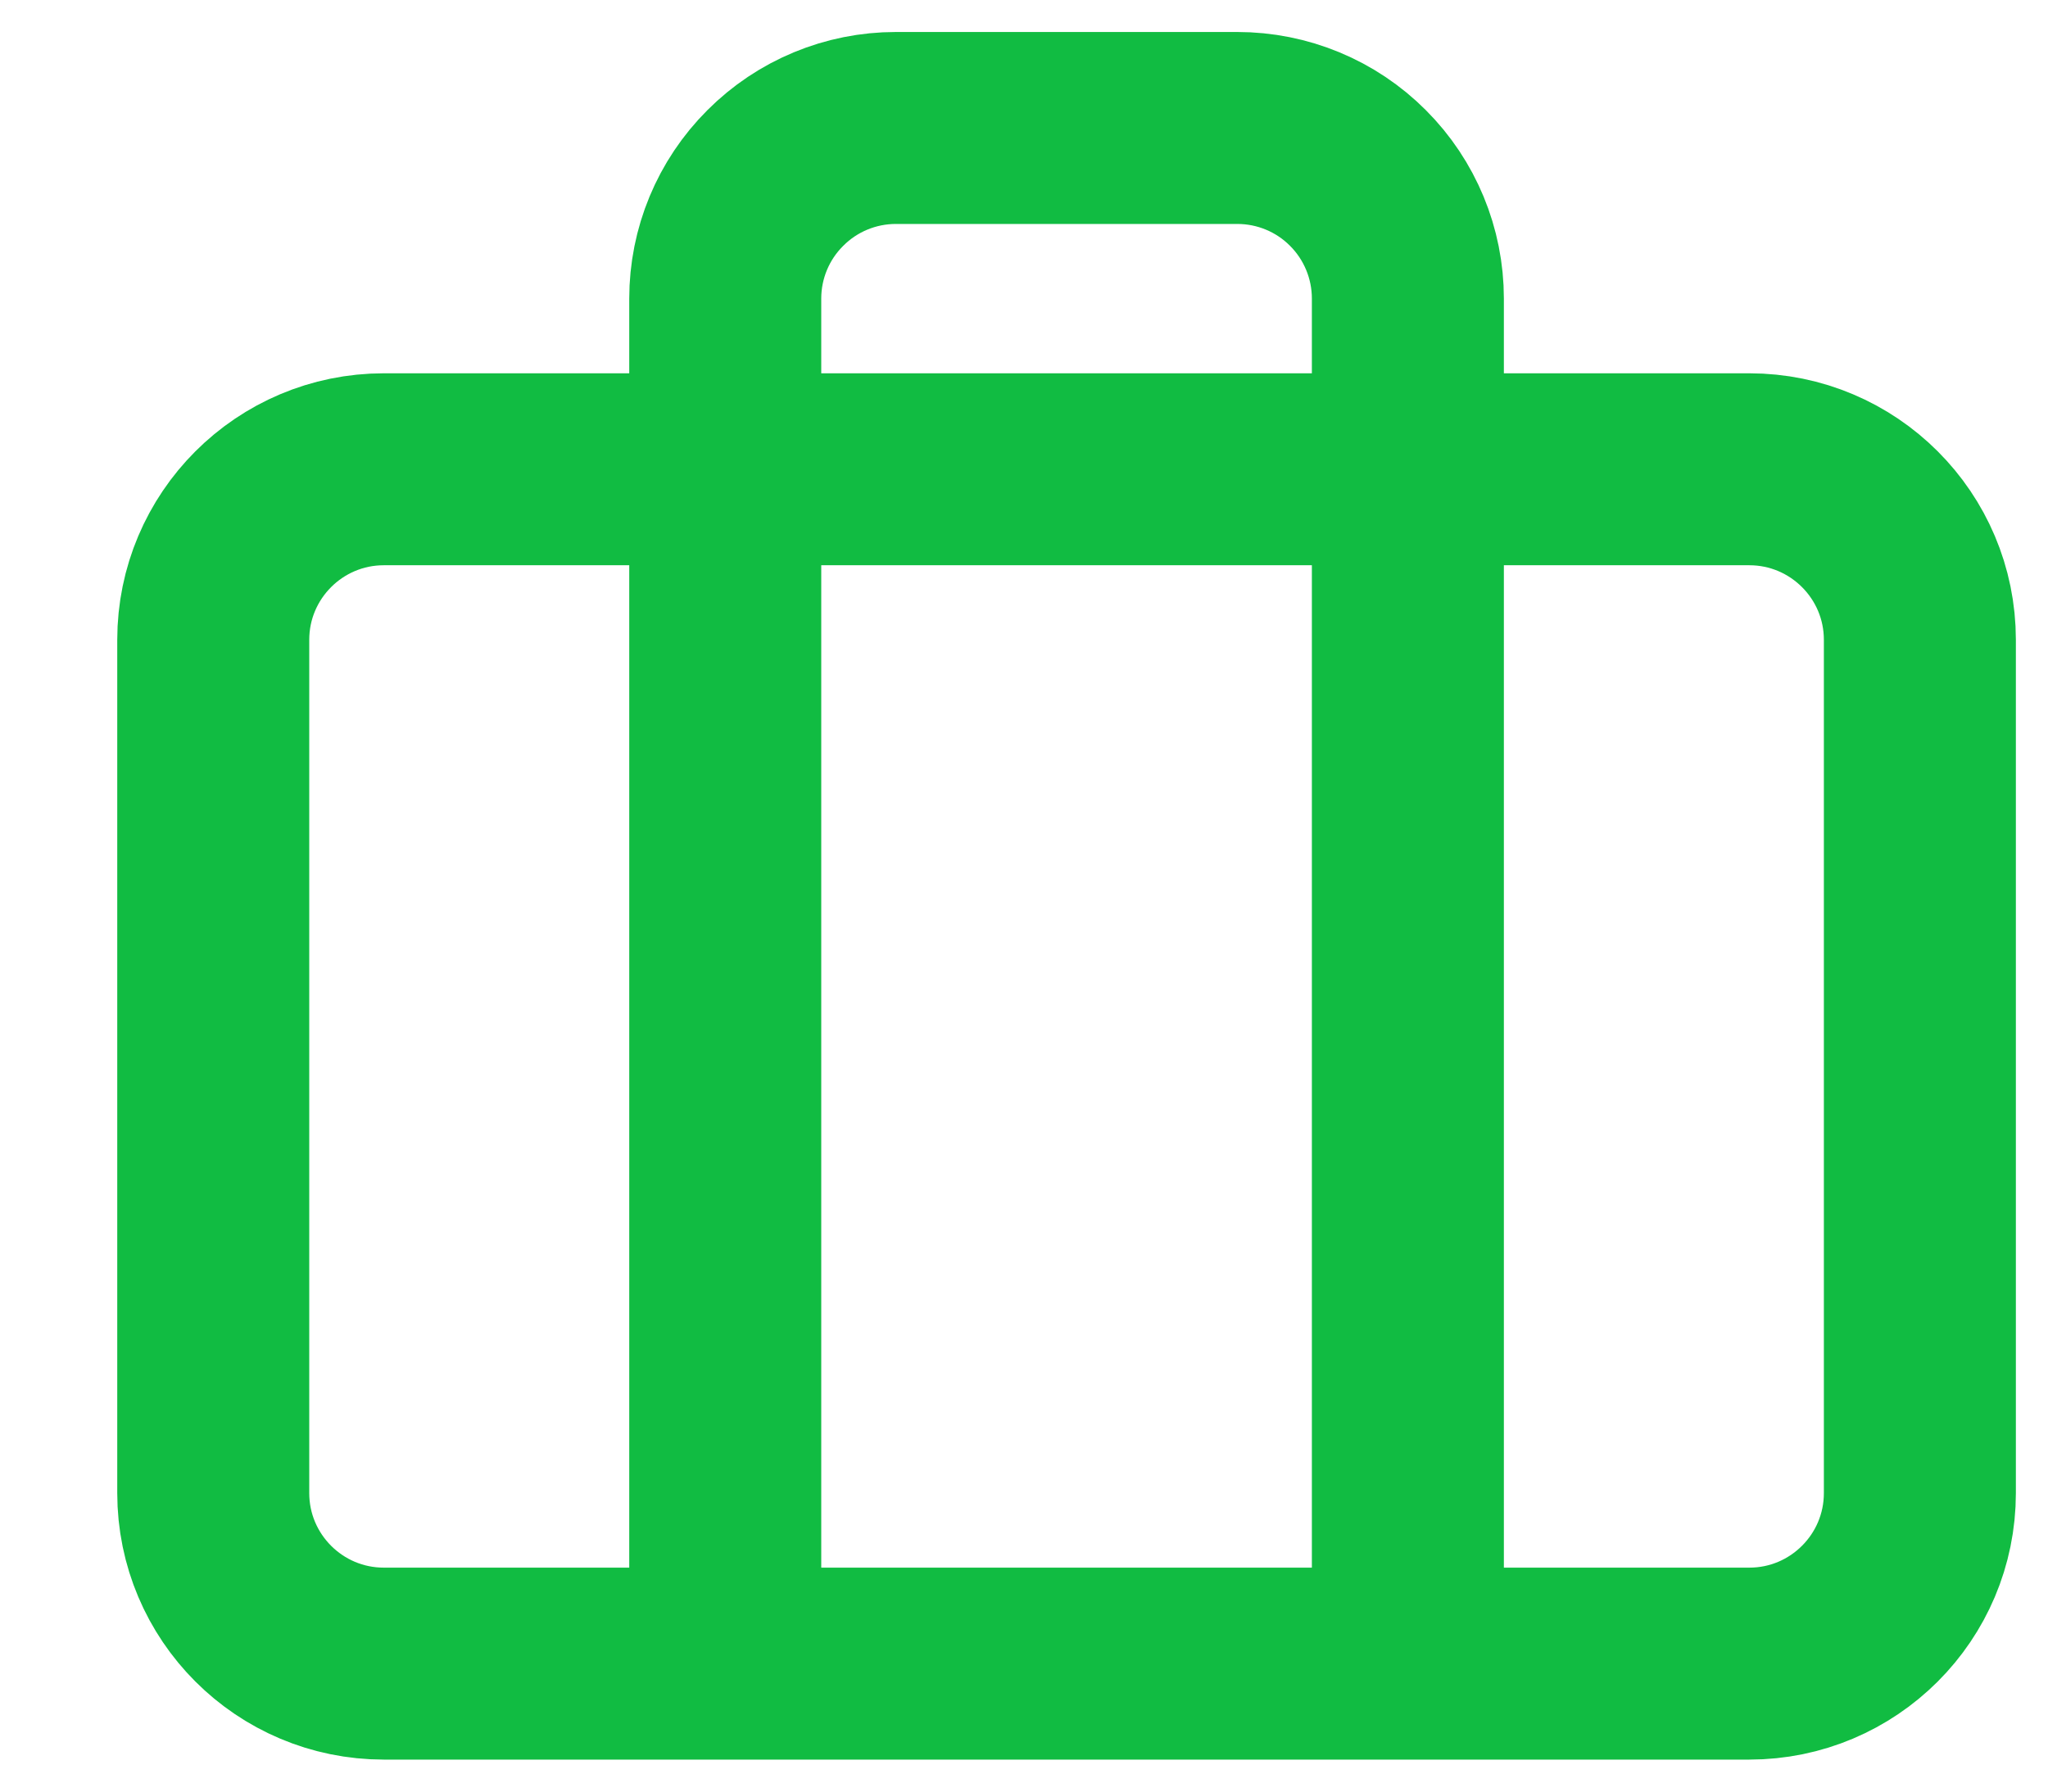
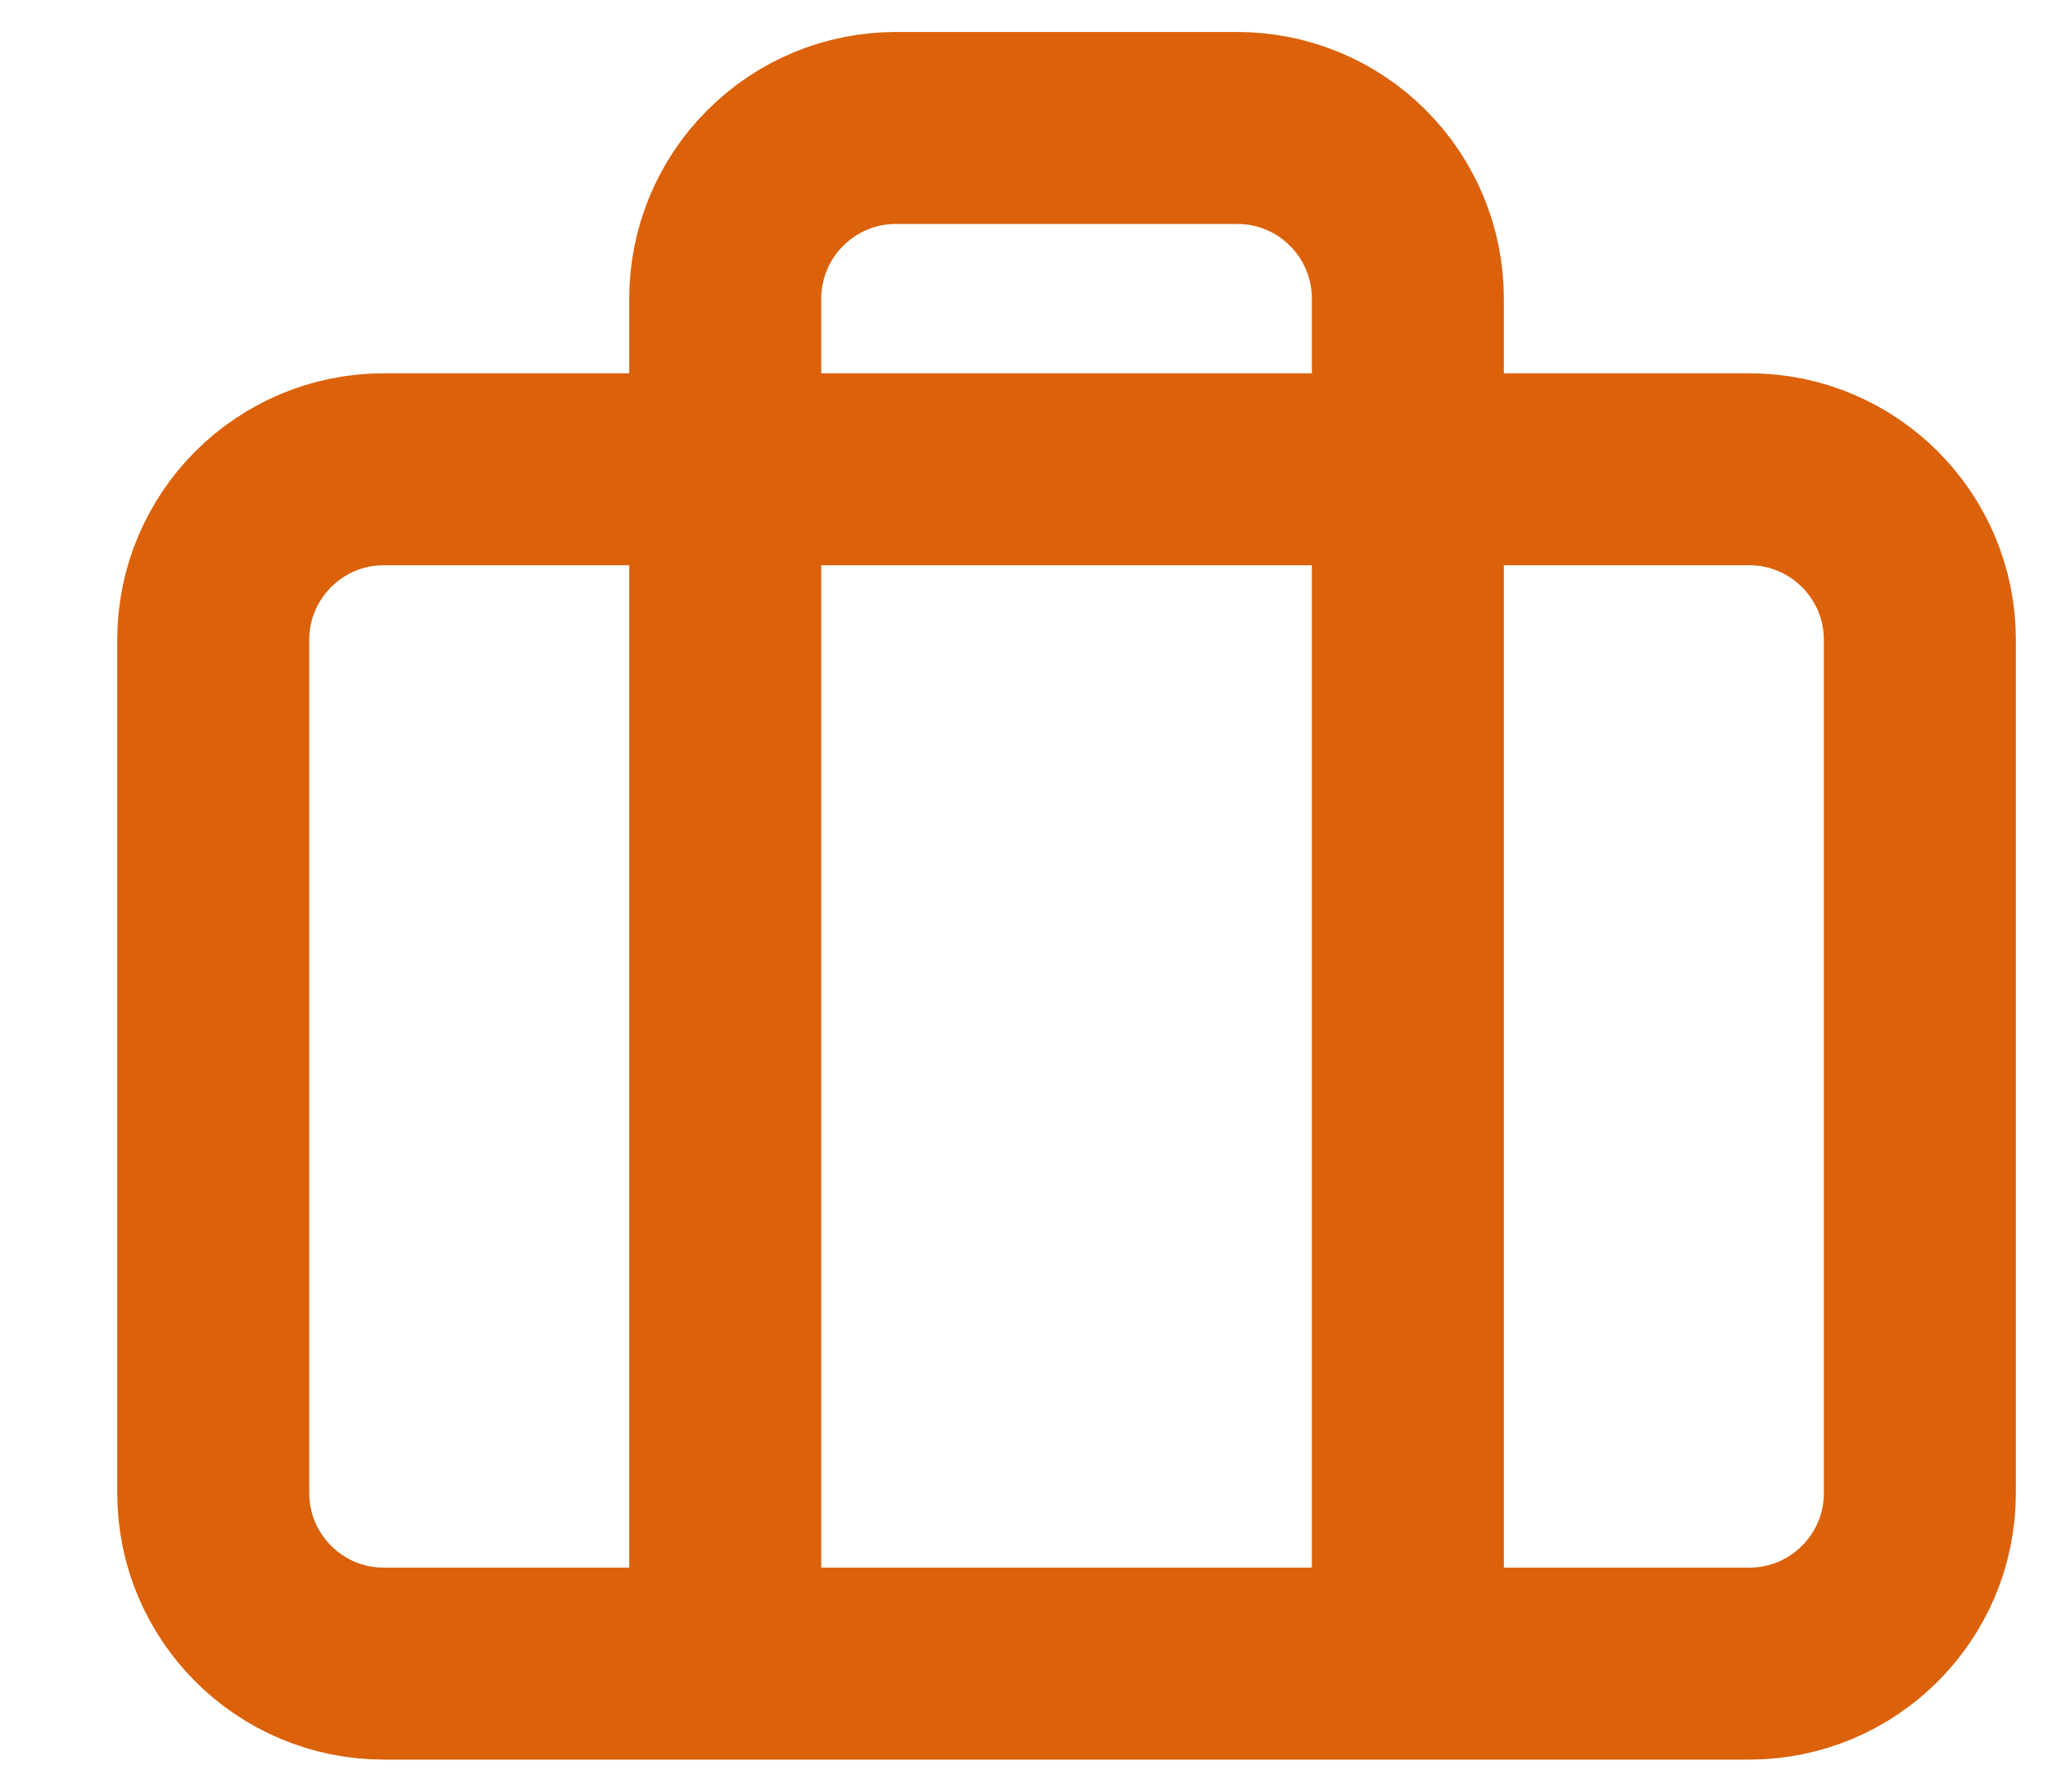
<svg xmlns="http://www.w3.org/2000/svg" width="16" height="14" viewBox="0 0 16 14" fill="none">
-   <path id="Icon" d="M10.999 13V2.333C10.999 1.98 10.859 1.641 10.609 1.391C10.359 1.14 10.02 1 9.666 1H6.999C6.646 1 6.307 1.14 6.057 1.391C5.806 1.641 5.666 1.98 5.666 2.333V13M2.999 3.667H13.666C14.402 3.667 14.999 4.264 14.999 5V11.667C14.999 12.403 14.402 13 13.666 13H2.999C2.263 13 1.666 12.403 1.666 11.667V5C1.666 4.264 2.263 3.667 2.999 3.667Z" stroke="#11BC42" stroke-width="1.5" stroke-linecap="round" stroke-linejoin="round" />
+   <path id="Icon" d="M10.999 13V2.333C10.999 1.98 10.859 1.641 10.609 1.391C10.359 1.14 10.02 1 9.666 1H6.999C6.646 1 6.307 1.14 6.057 1.391C5.806 1.641 5.666 1.98 5.666 2.333V13M2.999 3.667H13.666C14.402 3.667 14.999 4.264 14.999 5V11.667C14.999 12.403 14.402 13 13.666 13H2.999C2.263 13 1.666 12.403 1.666 11.667V5C1.666 4.264 2.263 3.667 2.999 3.667Z" stroke="#db610a" stroke-width="1.5" stroke-linecap="round" stroke-linejoin="round" />
</svg>
